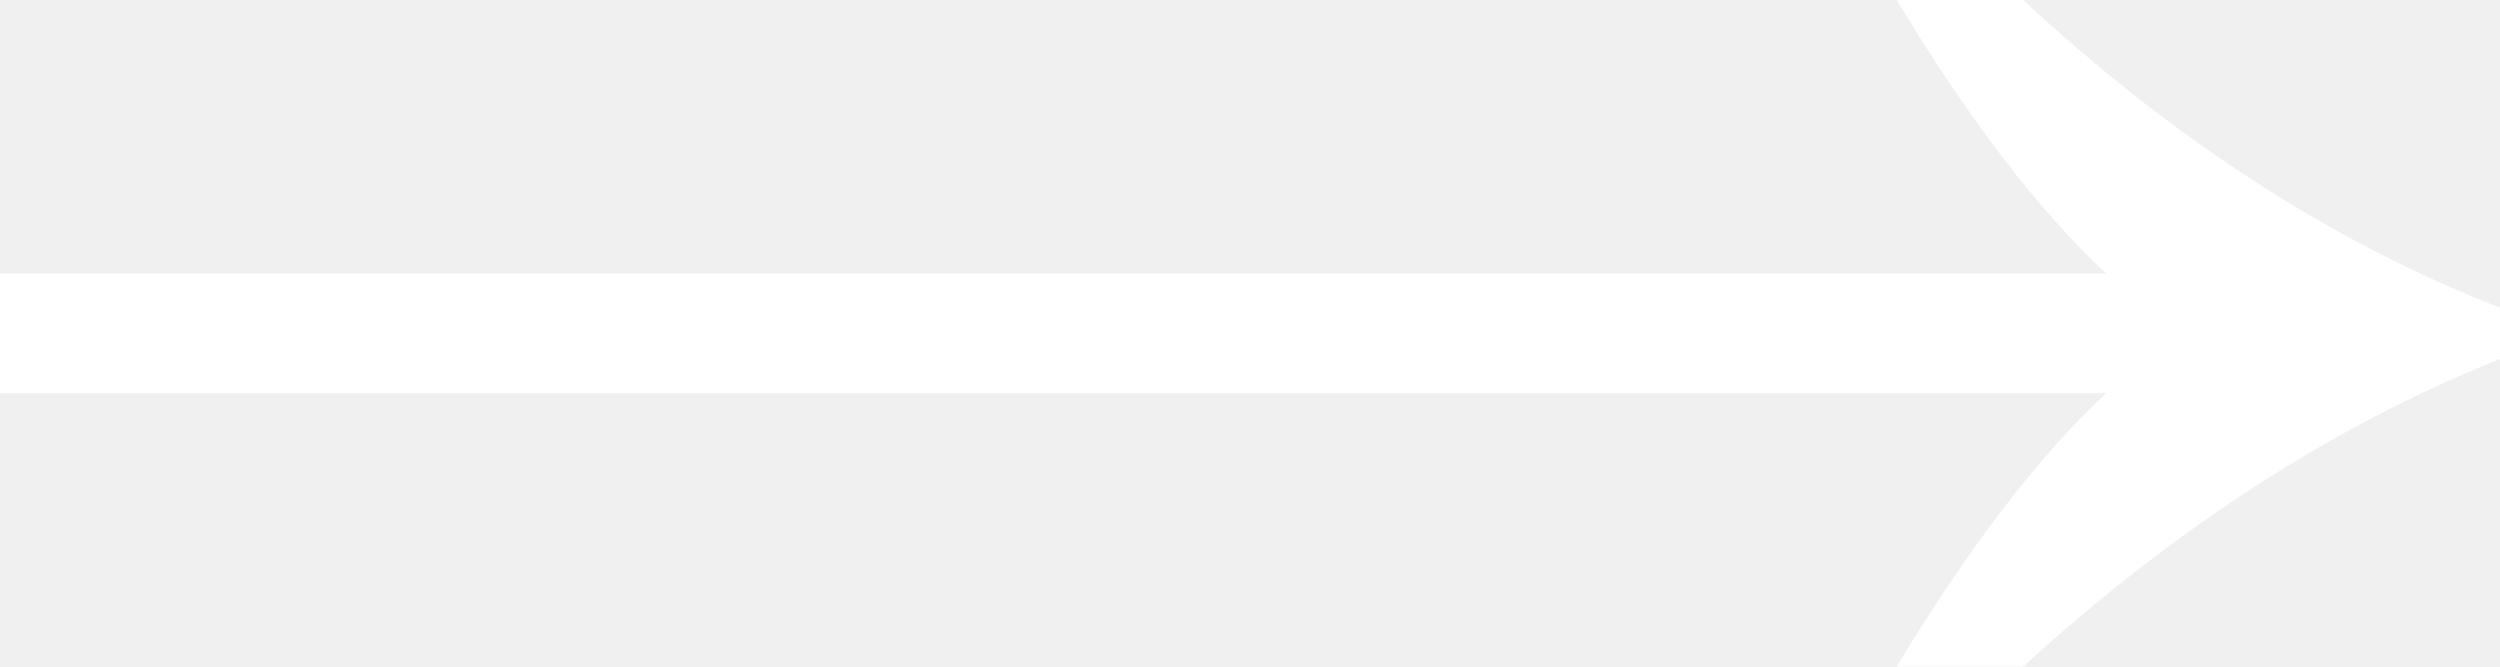
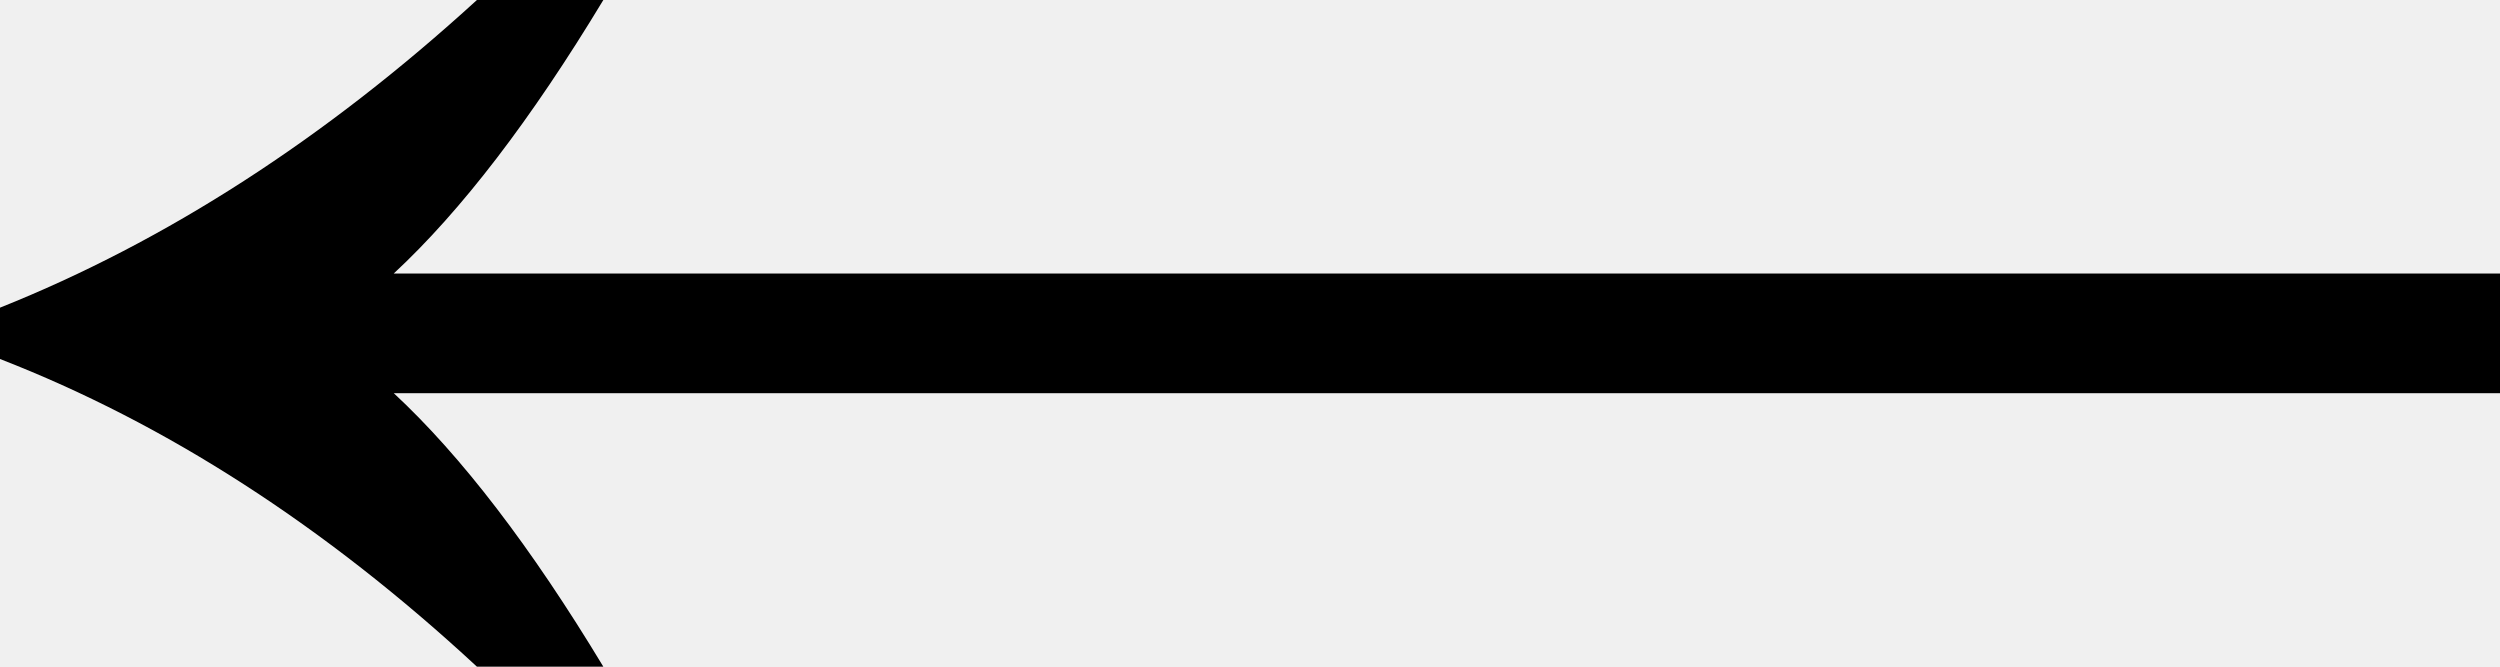
<svg xmlns="http://www.w3.org/2000/svg" width="30" height="8" viewBox="0 0 30 8" fill="none">
-   <path d="M24.277 1.97284e-06C26.098 1.687 28.006 2.917 30 3.692L30 4.308C28.006 5.105 26.098 6.336 24.277 8L22.76 8C23.627 6.564 24.465 5.47 25.275 4.718L3.48964e-07 4.718L5.01636e-07 3.282L25.275 3.282C24.465 2.53 23.627 1.436 22.76 1.86378e-06L24.277 1.97284e-06Z" fill="white" />
+   <path d="M5.723 8C3.902 6.313 1.994 5.083 0 4.308V3.692C1.994 2.895 3.902 1.664 5.723 0H7.24C6.373 1.436 5.535 2.53 4.725 3.282H30V4.718H4.725C5.535 5.47 6.373 6.564 7.24 8H5.723Z" fill="black" />
</svg>
